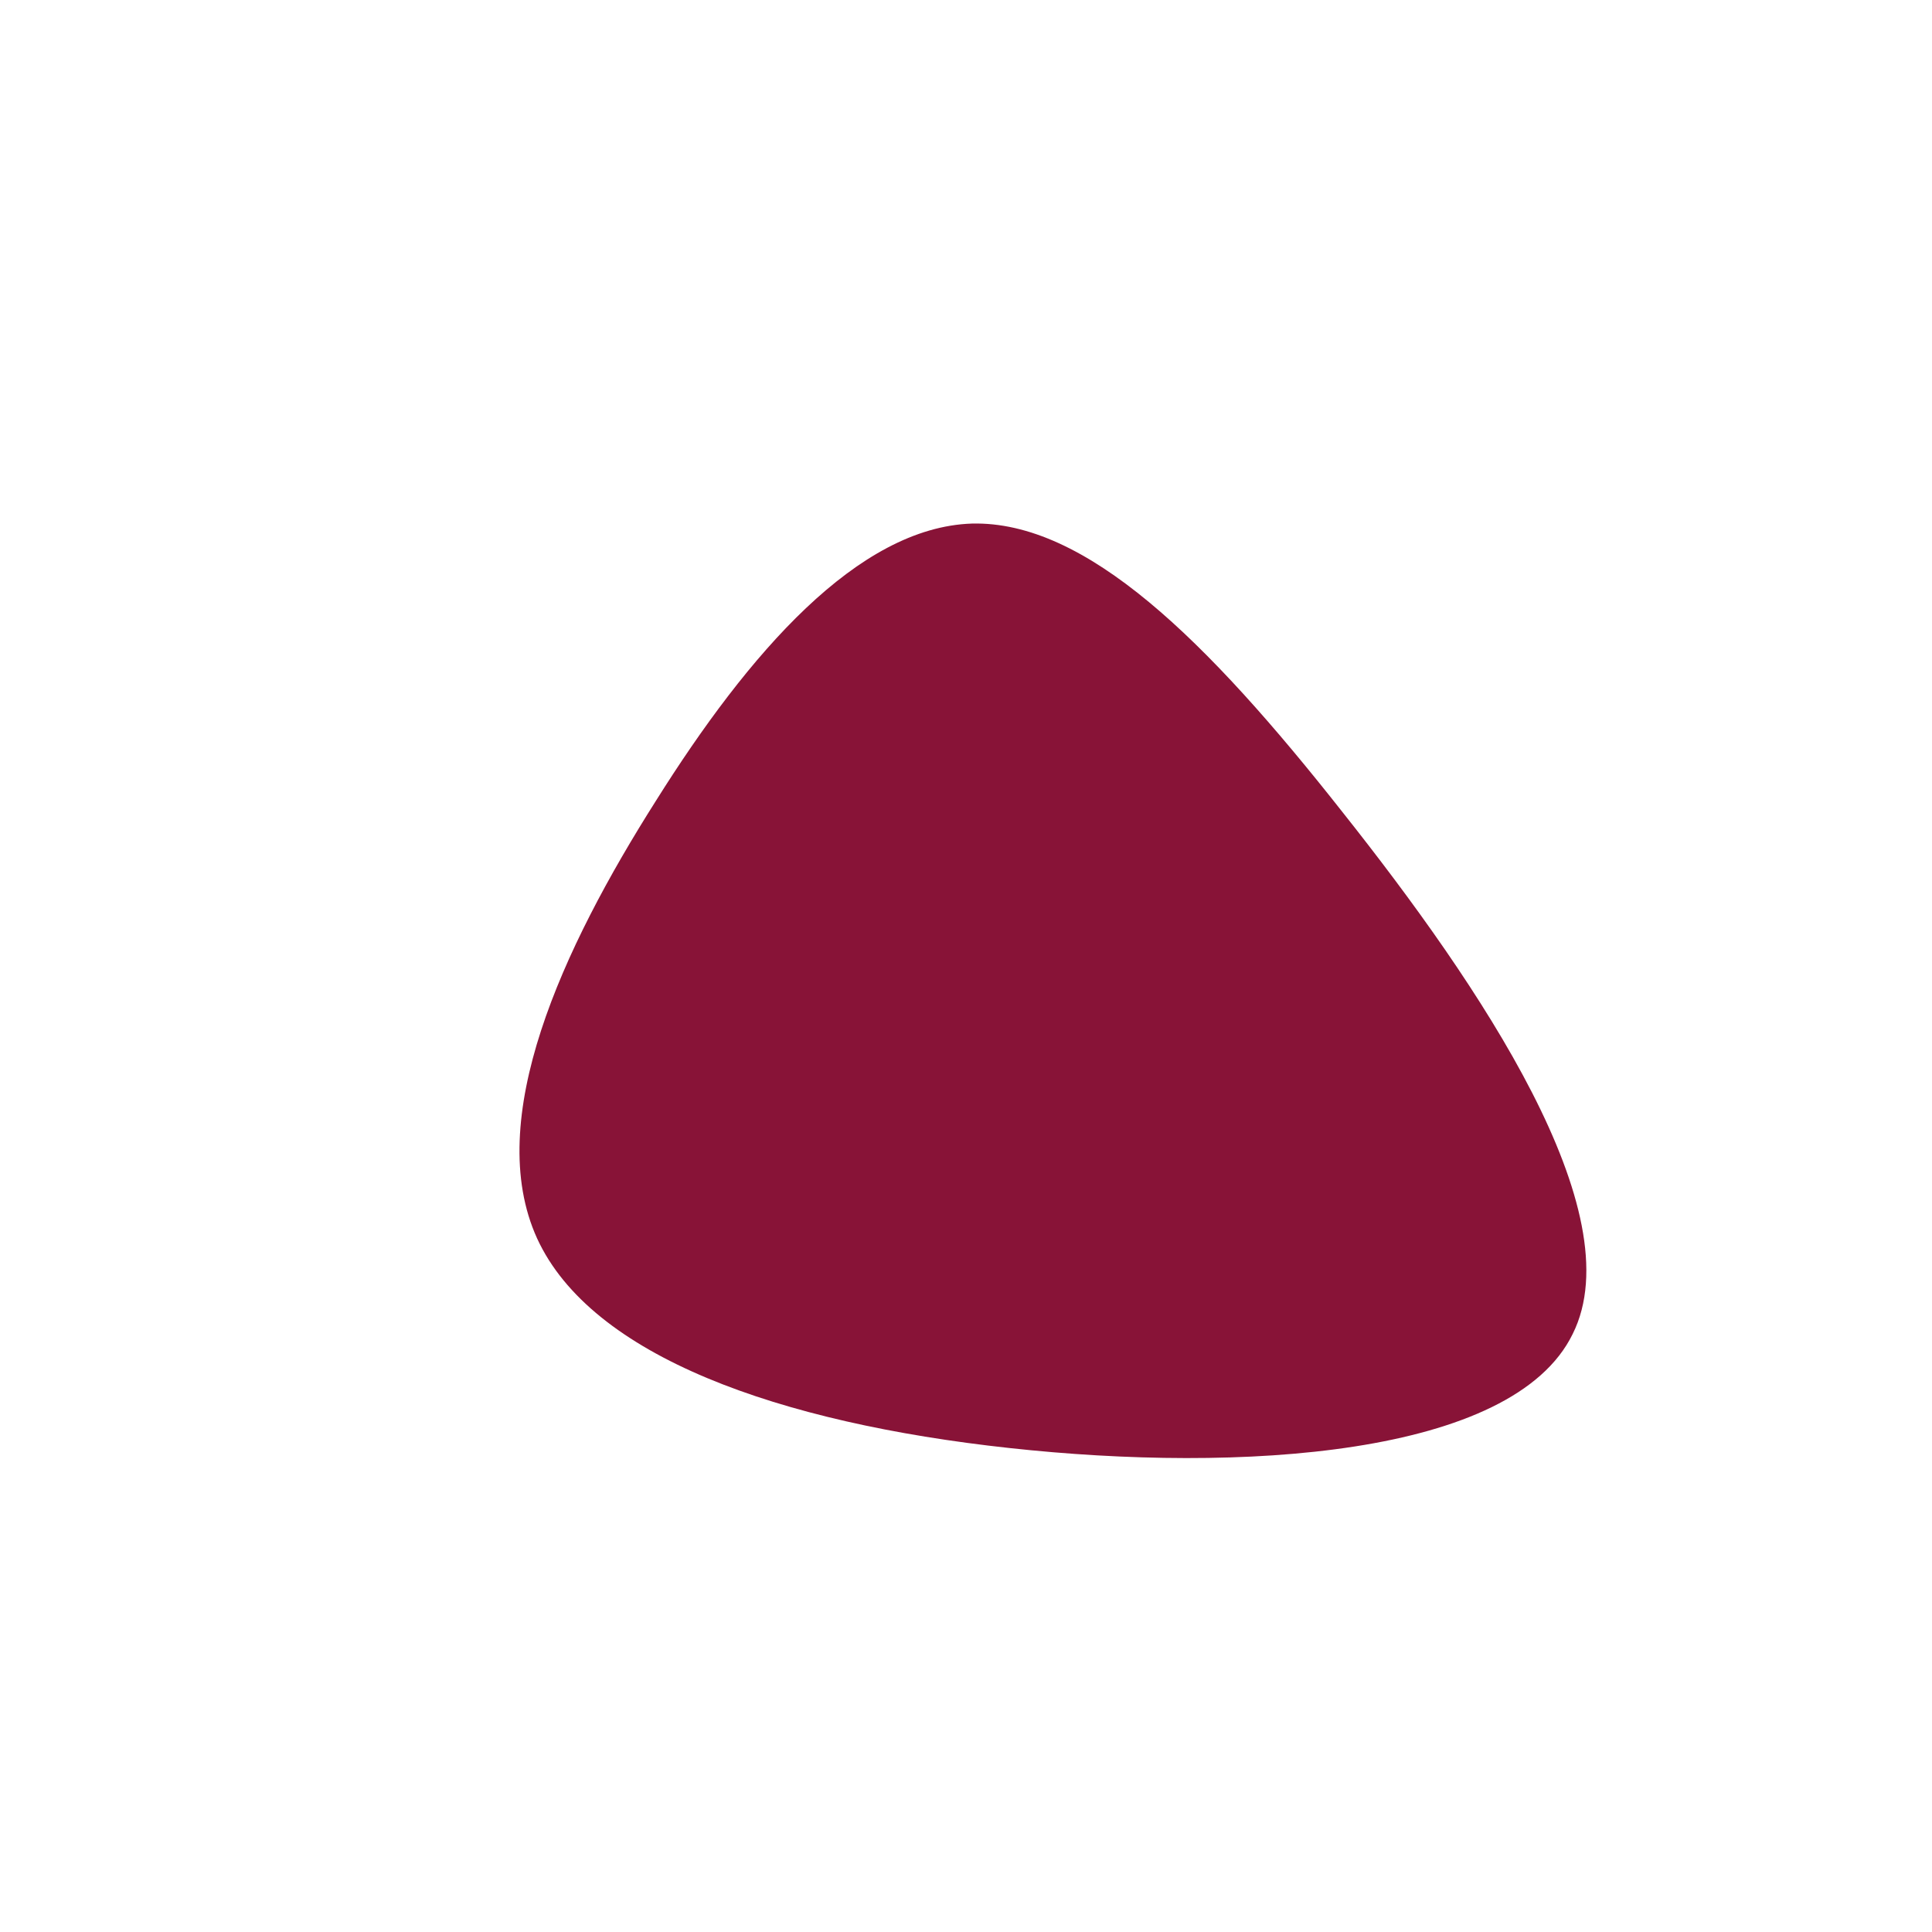
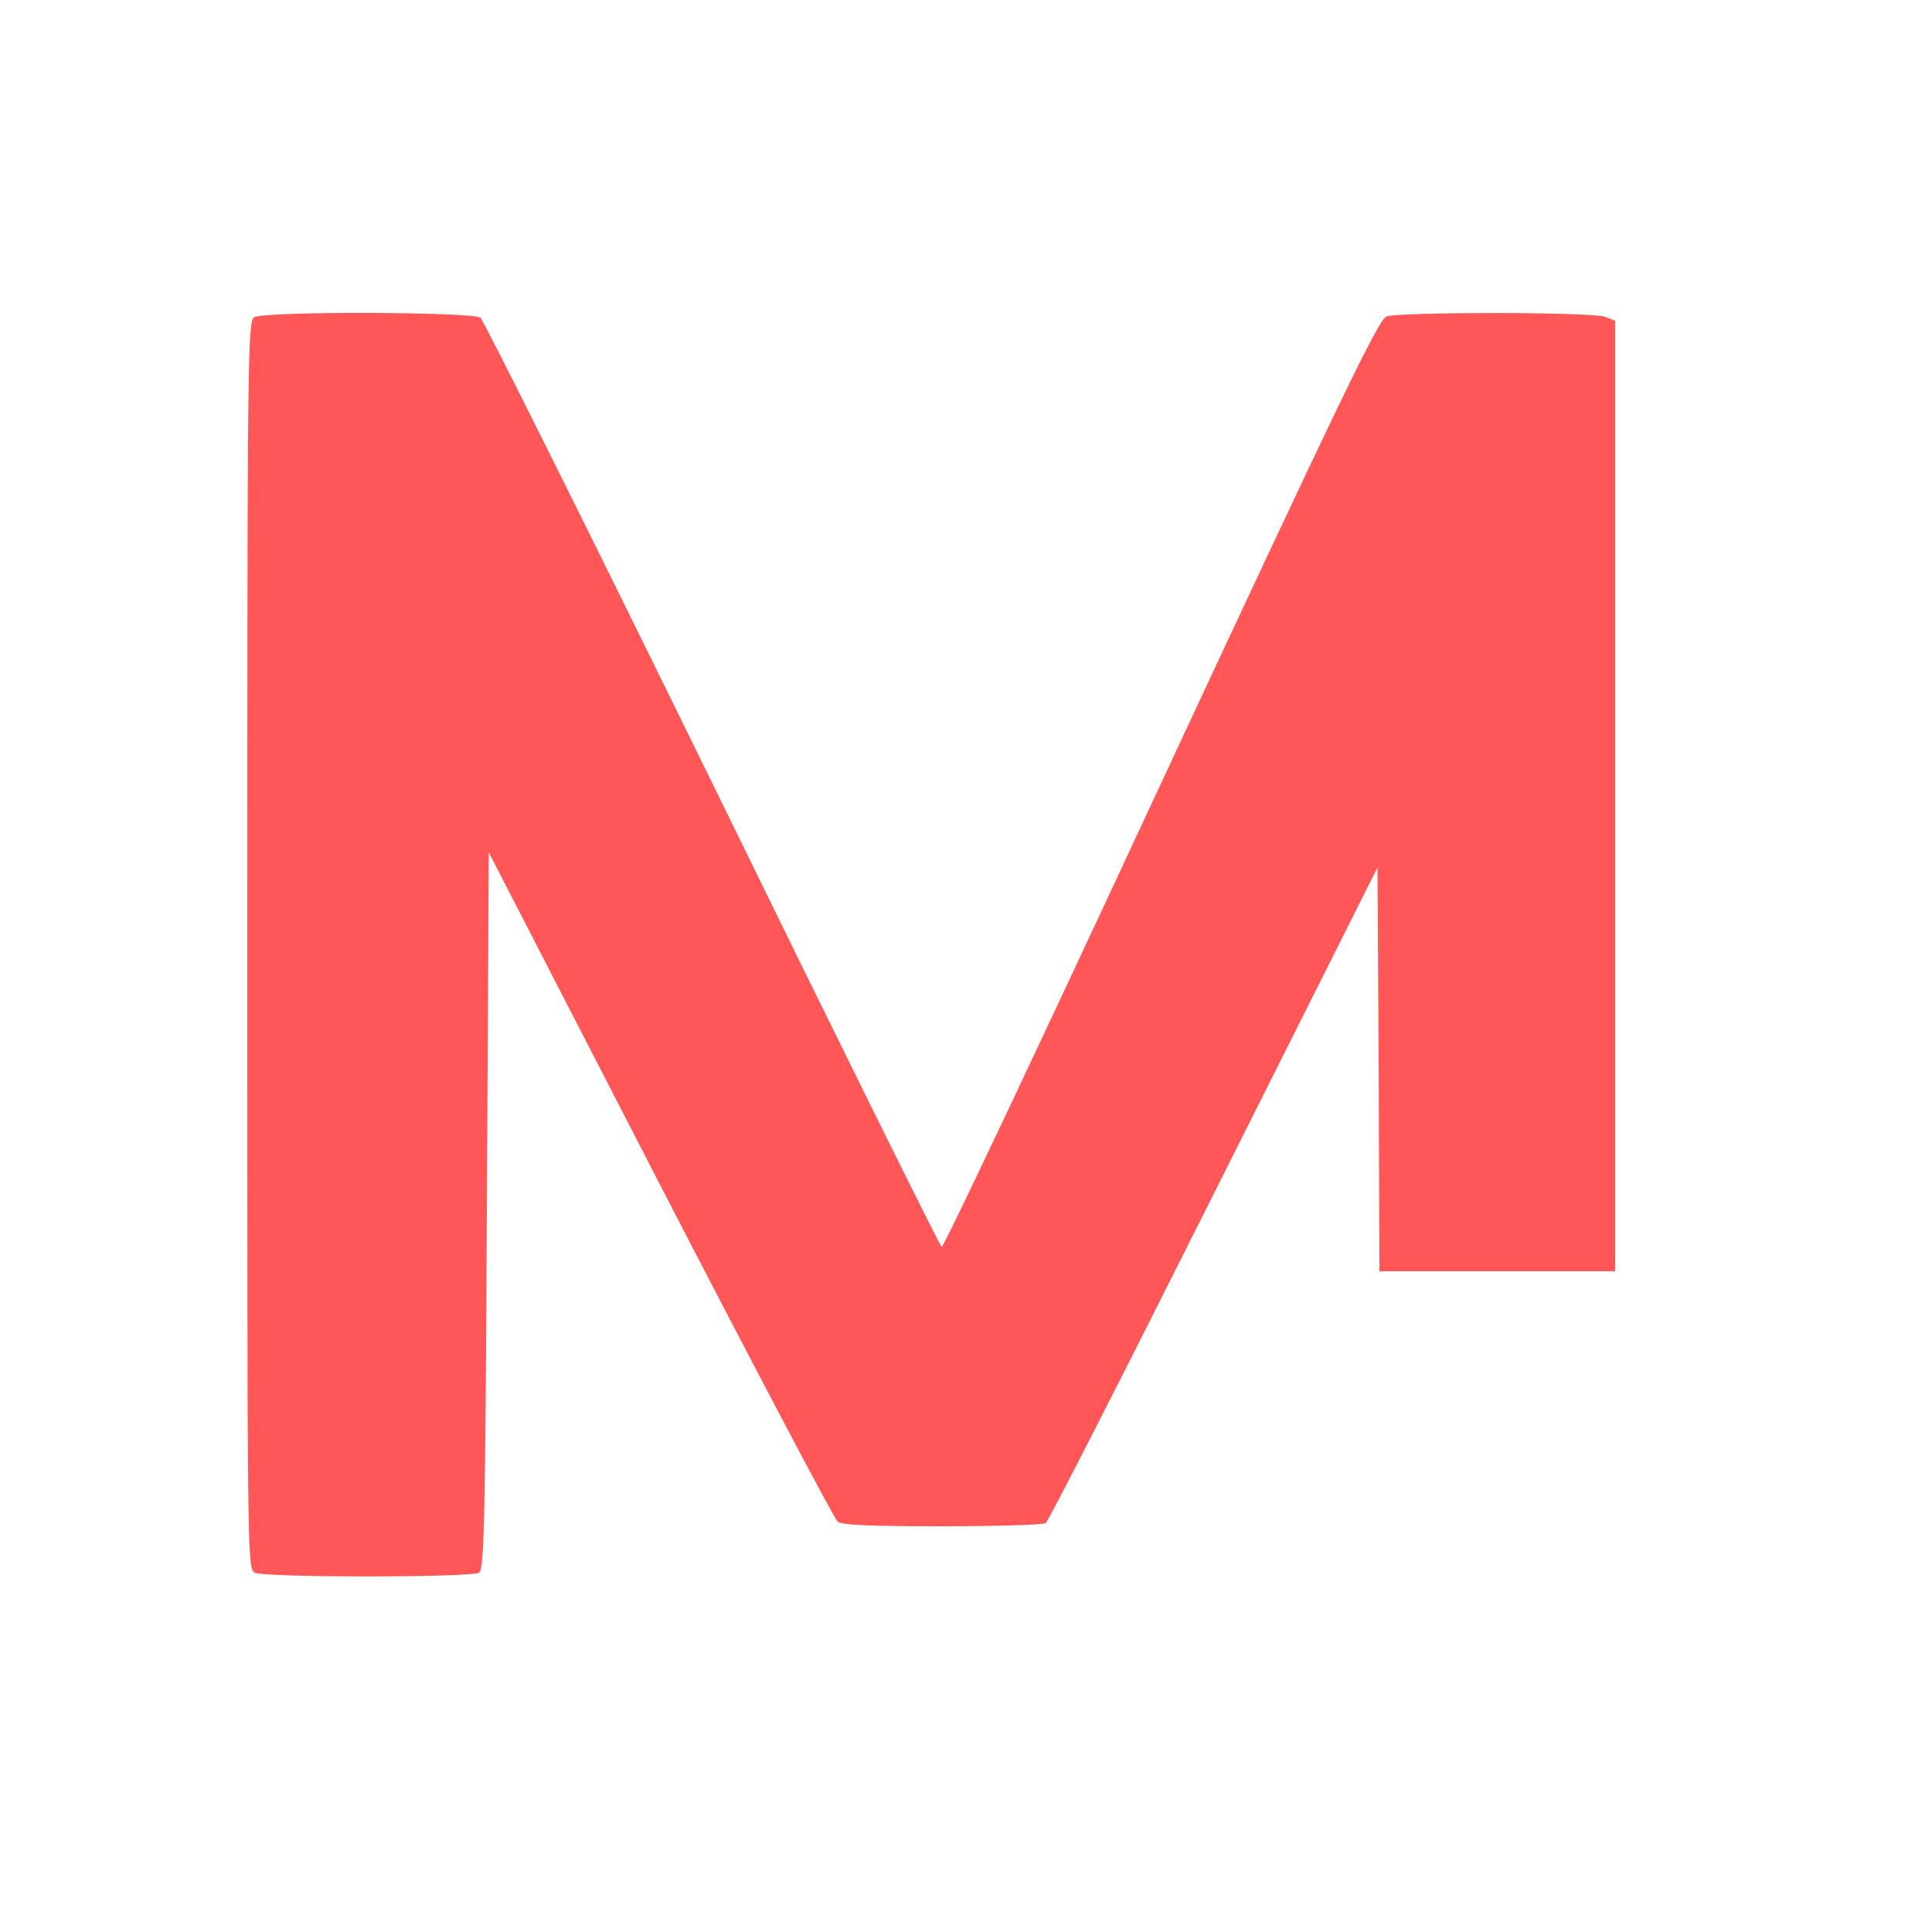
- <svg xmlns="http://www.w3.org/2000/svg" viewBox="0 0 200 200">
-   <path fill="#881337" d="M39,-15.9C53.2,2,69.1,25.5,62.8,38.1C56.6,50.8,28.3,52.5,4.5,49.9C-19.4,47.3,-38.8,40.4,-44.4,28.2C-50,15.9,-41.8,-1.8,-32.1,-17.1C-22.5,-32.4,-11.2,-45.4,0.6,-45.8C12.4,-46.1,24.9,-33.8,39,-15.9Z" transform="translate(100 100)" />
+ <svg xmlns="http://www.w3.org/2000/svg" version="1.0" width="500pt" height="500pt" viewBox="0 0 500 500" preserveAspectRatio="xMidYMid meet">
+   <g transform="translate(0,500) scale(0.1,-0.1)" fill="#ff5757" stroke="none">
+     <path d="M658 4179 c-17 -9 -18 -97 -18 -1624 0 -1586 0 -1614 19 -1625 25 -13 560 -13 581 0 13 8 16 127 20 936 l5 928 443 -860 c244 -472 451 -865 460 -872 12 -9 82 -12 271 -12 141 0 261 4 267 8 7 4 202 387 435 852 l424 845 3 -522 2 -523 305 0 305 0 0 1230 0 1230 -26 10 c-32 13 -534 13 -566 1 -20 -7 -123 -221 -584 -1210 -307 -660 -562 -1200 -567 -1198 -4 1 -271 540 -592 1197 -322 657 -593 1201 -602 1208 -21 15 -558 17 -585 1z" />
+   </g>
</svg>
